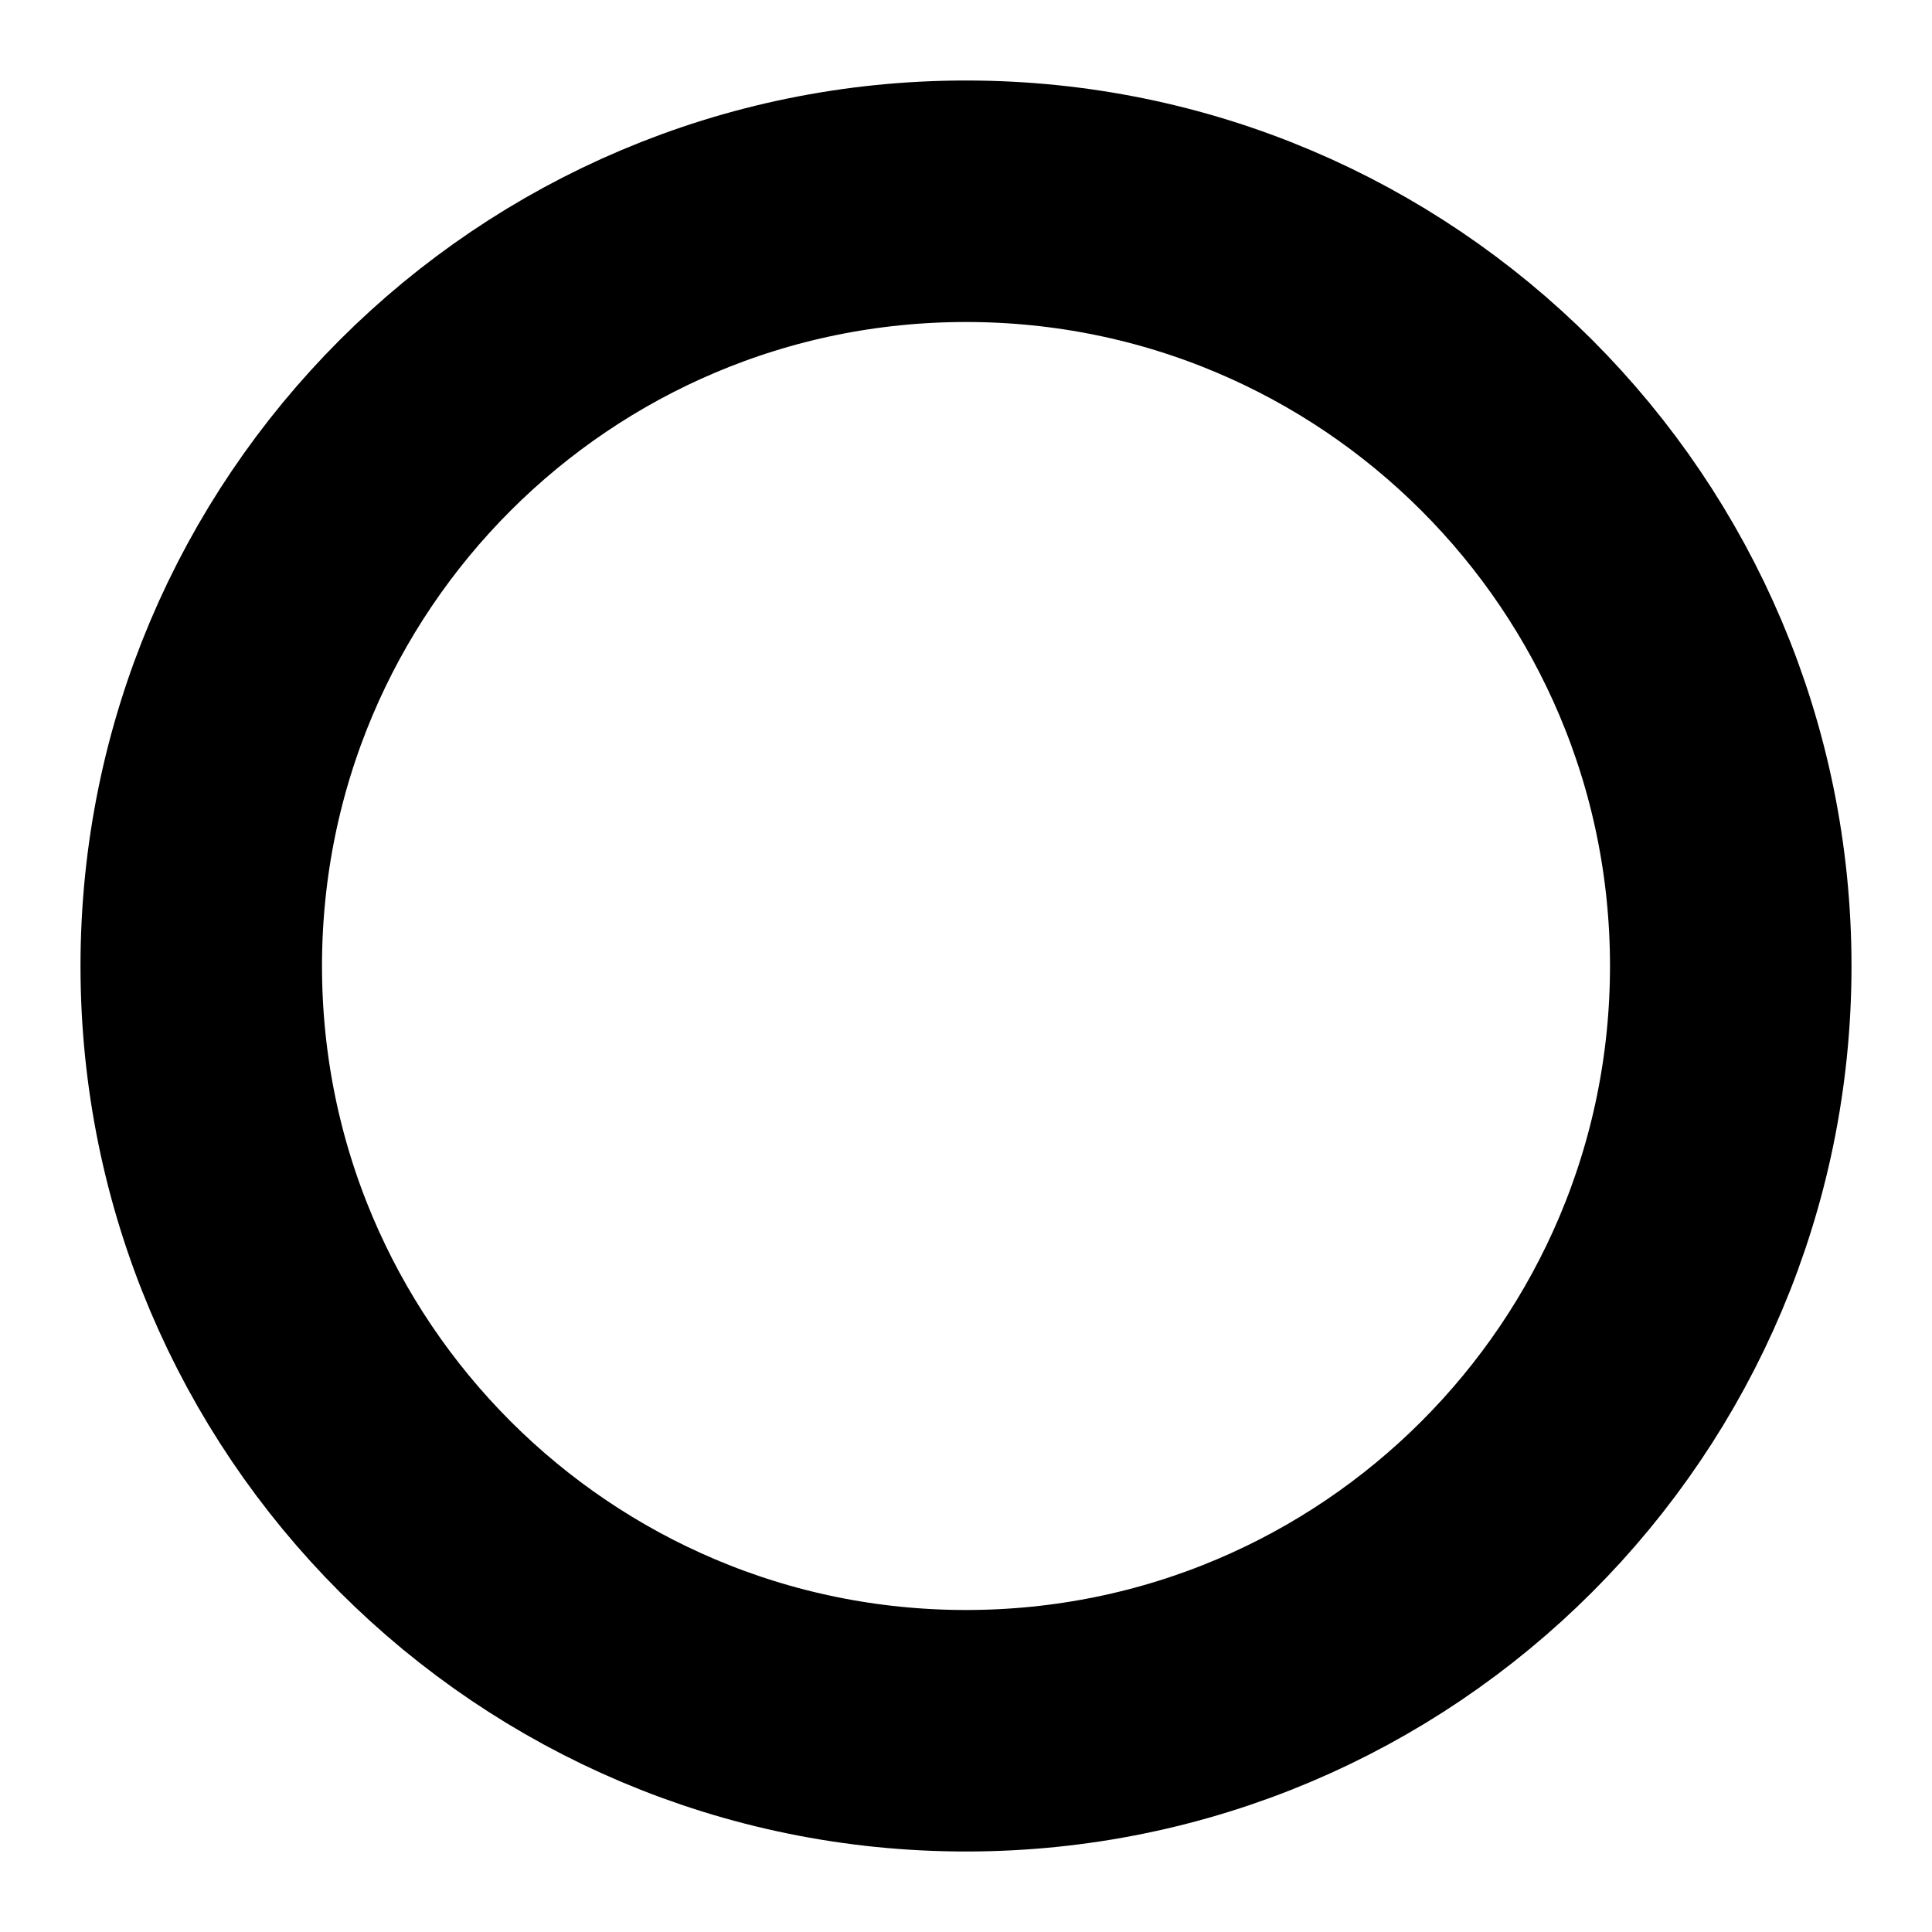
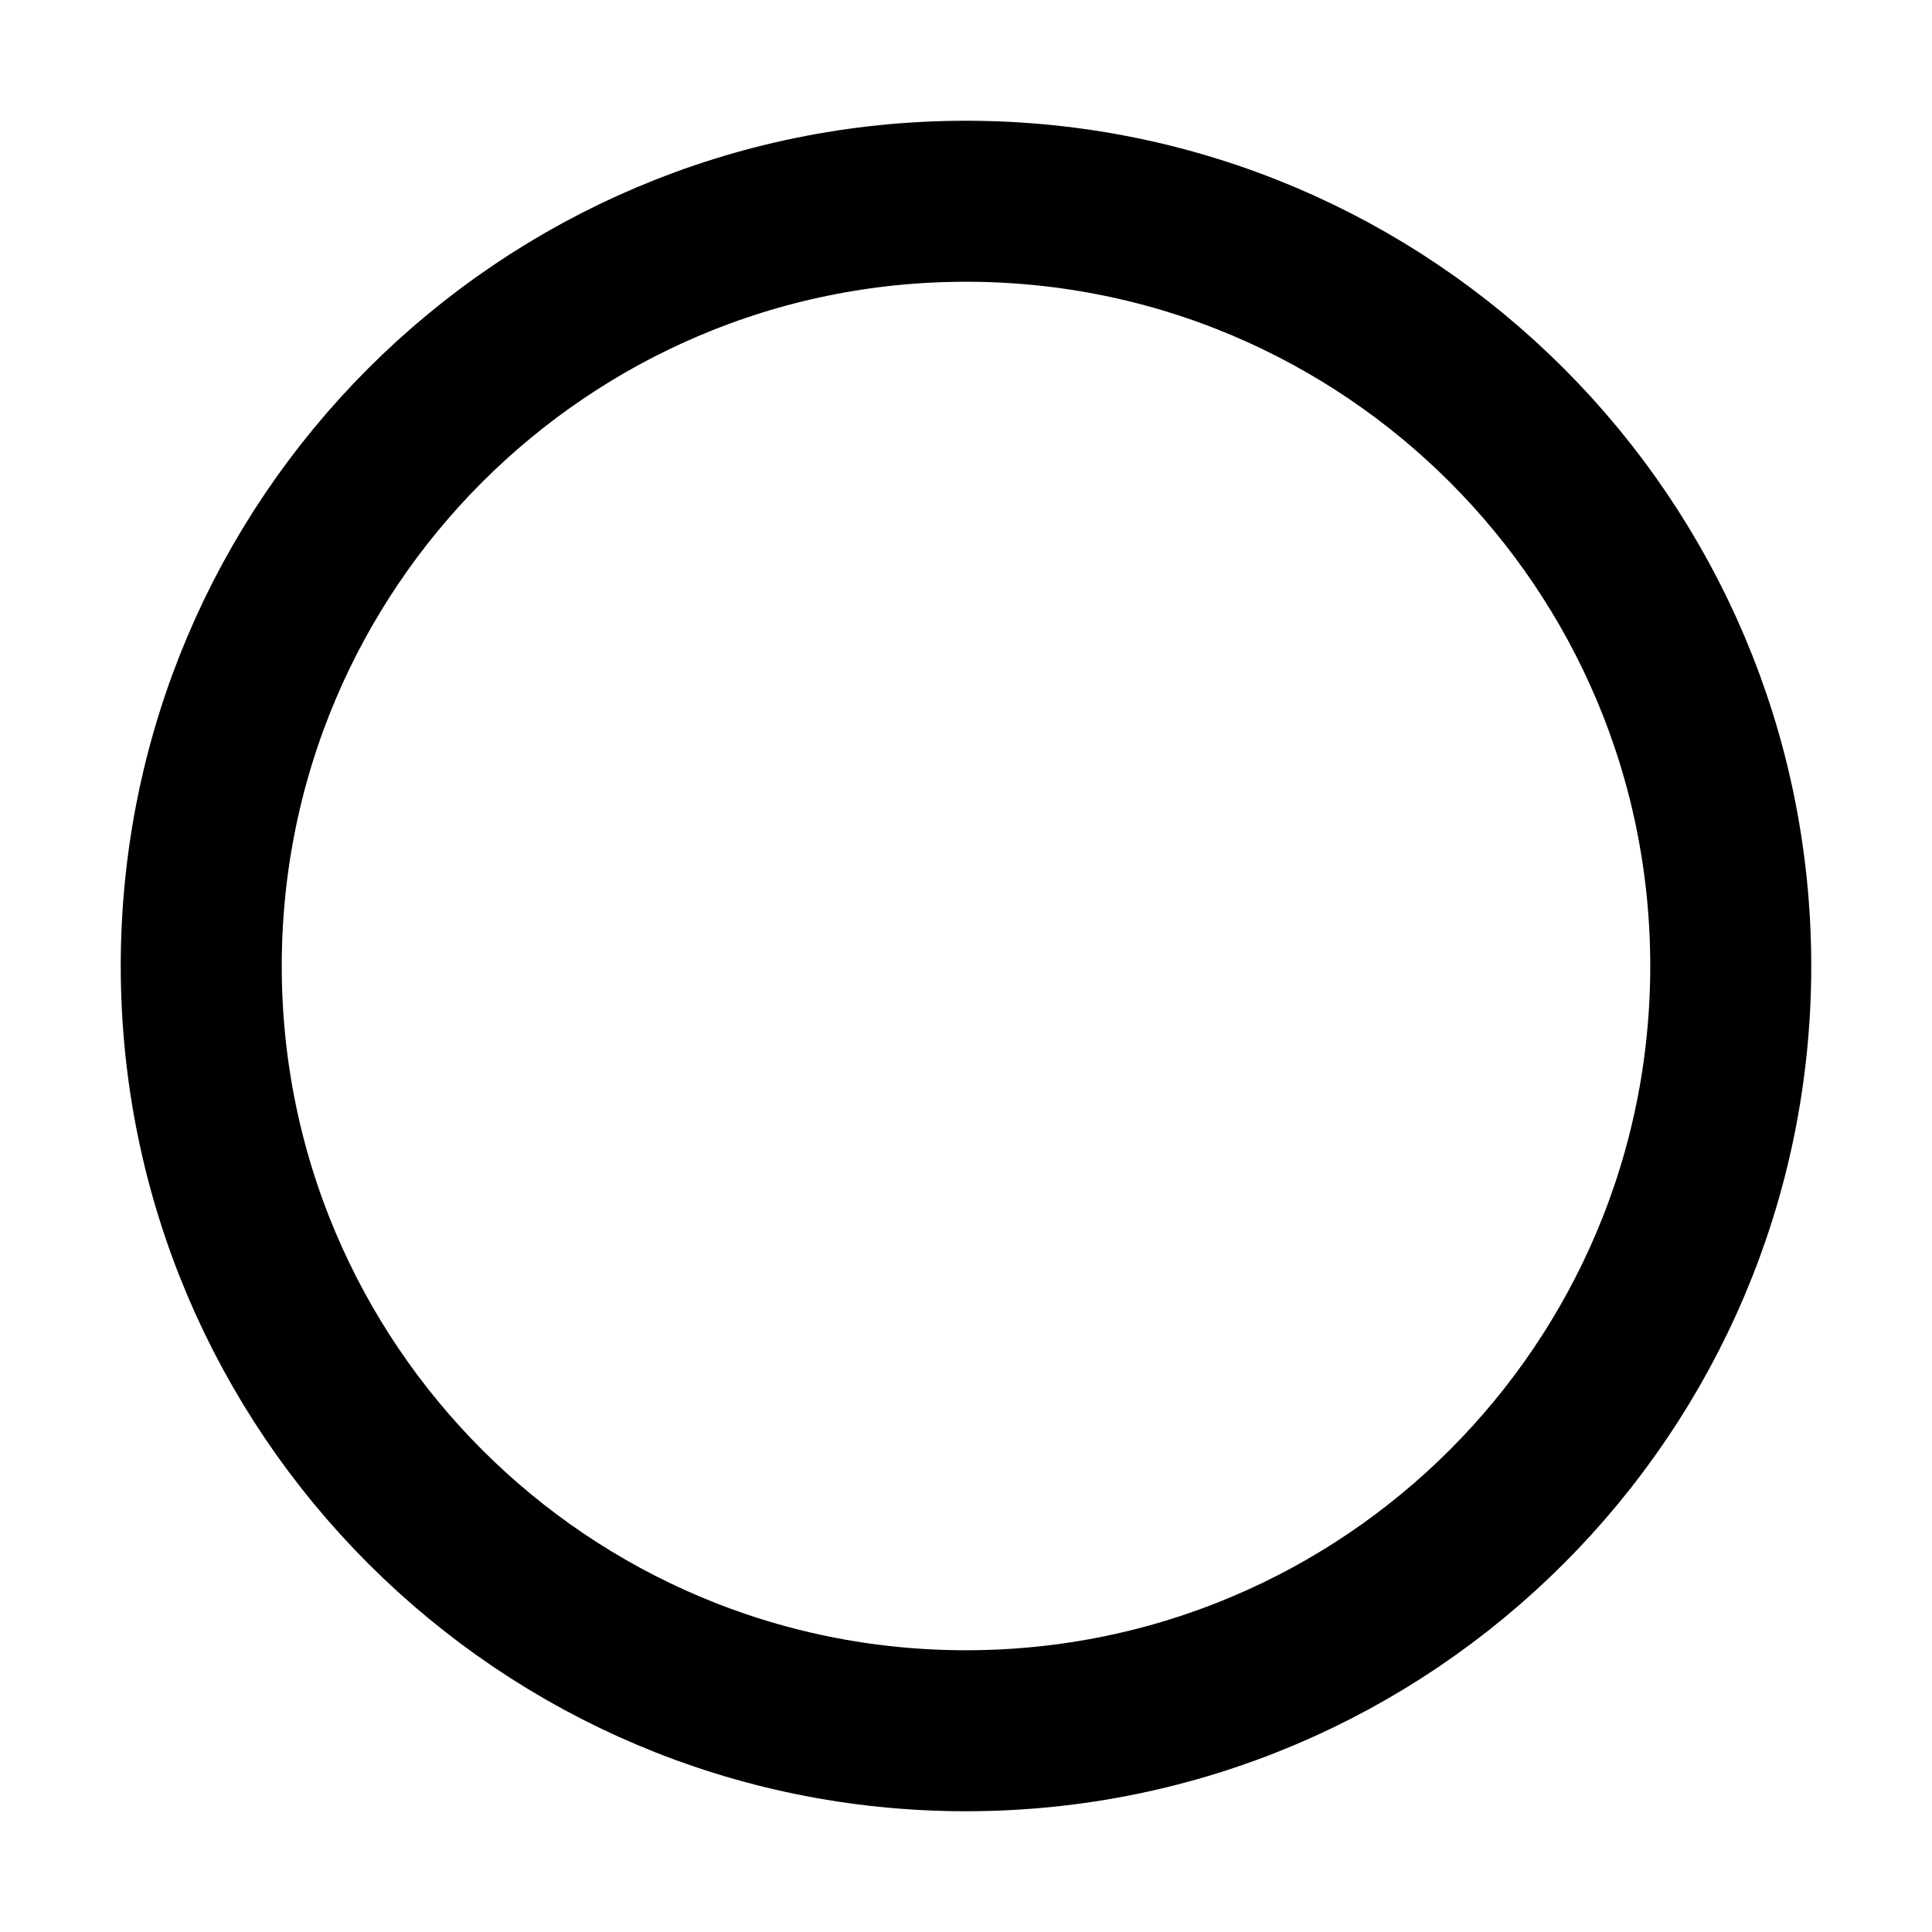
- <svg xmlns="http://www.w3.org/2000/svg" width="24" height="24" stroke="#000" viewBox="0 0 24 24">
+ <svg xmlns="http://www.w3.org/2000/svg" stroke="currentColor" viewBox="0 0 24 24">
  <style>.spinner_V8m1{transform-origin:center;animation:spinner_zKoa 2s linear infinite}.spinner_V8m1 circle{stroke-linecap:round;animation:spinner_YpZS 1.5s ease-in-out infinite}@keyframes spinner_zKoa{100%{transform:rotate(360deg)}}@keyframes spinner_YpZS{0%{stroke-dasharray:0 150;stroke-dashoffset:0}47.5%{stroke-dasharray:42 150;stroke-dashoffset:-16}95%,100%{stroke-dasharray:42 150;stroke-dashoffset:-59}}</style>
  <g class="spinner_V8m1">
-     <circle cx="12" cy="12" r="9.5" fill="none" stroke-width="3" />
+     <circle cx="12" cy="12" r="9.5" fill="none" stroke-width="2" />
  </g>
</svg>
